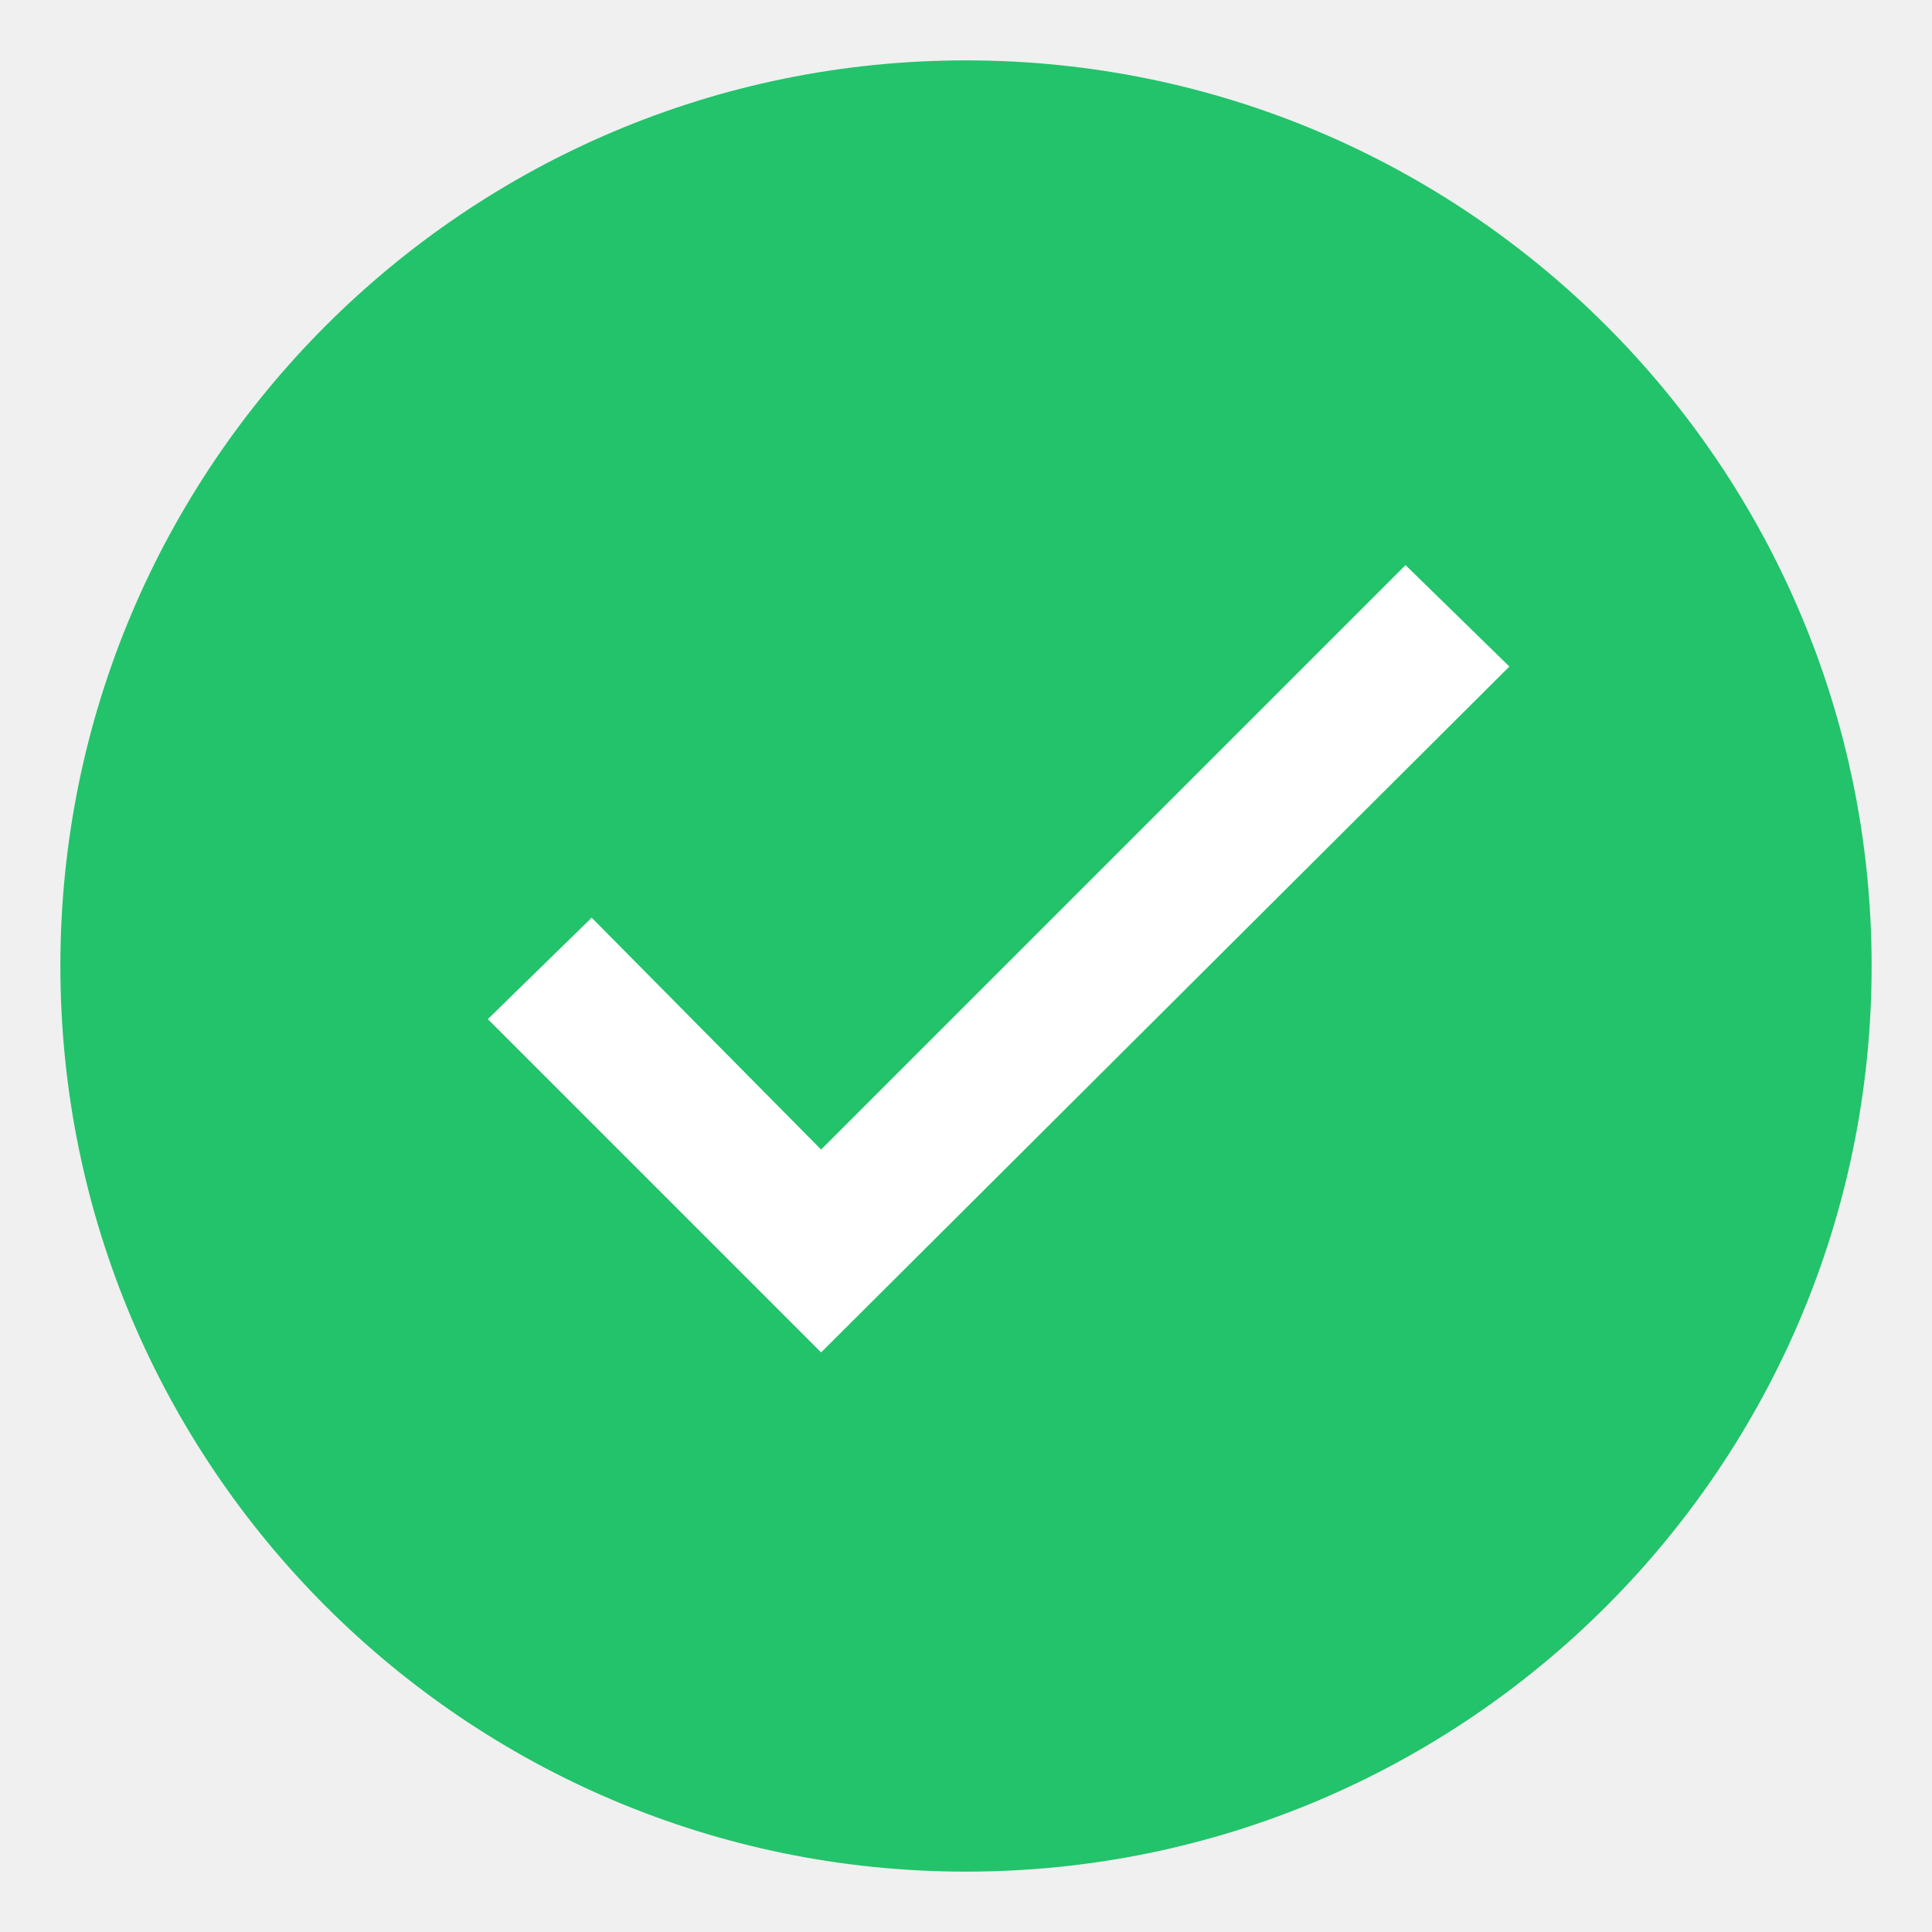
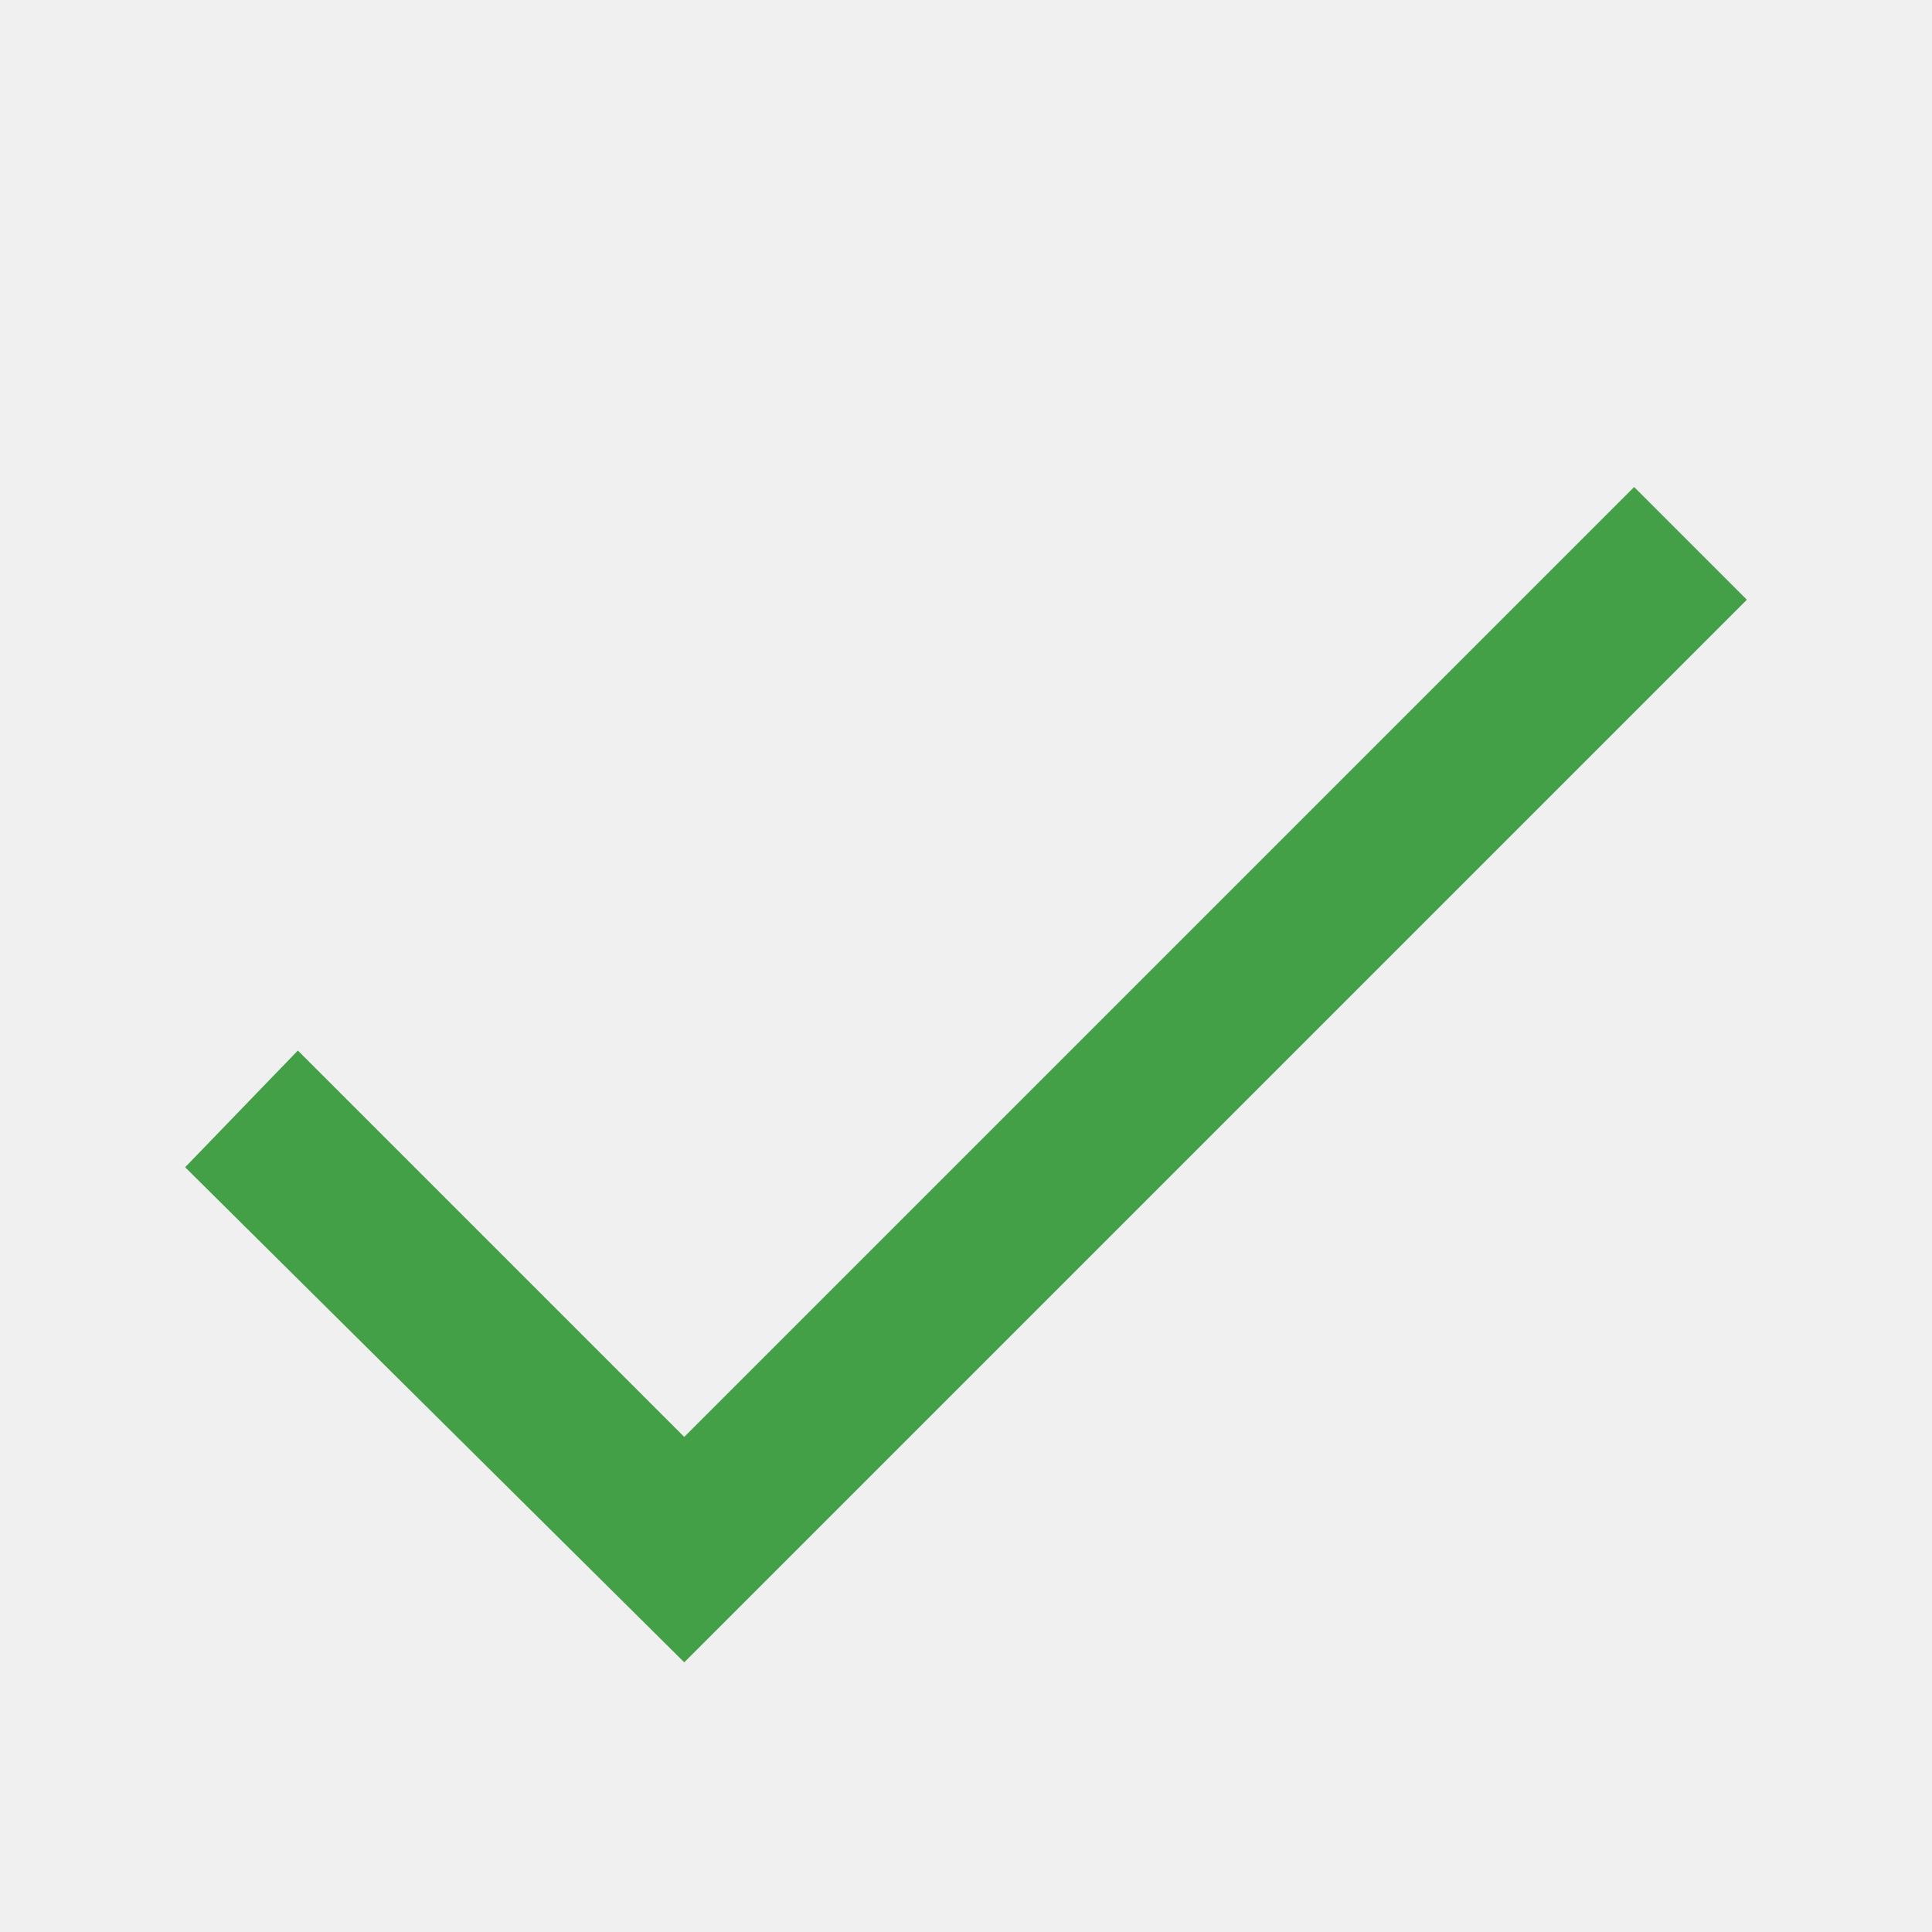
- <svg xmlns="http://www.w3.org/2000/svg" width="12" height="12" viewBox="0 0 12 12" fill="none">
-   <g clip-path="url(#clip0_2303_31232)">
-     <path d="M6 11.625C2.895 11.625 0.375 9.105 0.375 6C0.375 2.895 2.895 0.375 6 0.375C9.105 0.375 11.625 2.895 11.625 6C11.625 9.105 9.105 11.625 6 11.625Z" fill="#22C36B" />
-     <path d="M5.1 8.4L3.03 6.33L3.675 5.7L5.1 7.14L8.73 3.51L9.375 4.14L5.1 8.4Z" fill="white" />
-   </g>
-   <defs>
-     <clipPath id="clip0_2303_31232">
-       <rect width="12" height="12" fill="white" />
-     </clipPath>
-   </defs>
+ <svg xmlns="http://www.w3.org/2000/svg" version="1" viewBox="0 0 48 48" enable-background="new 0 0 48 48">
+   <polygon fill="#43A047" points="40.6,12.1 17,35.7 7.4,26.1 4.6,29 17,41.3 43.4,14.9" />
</svg>
